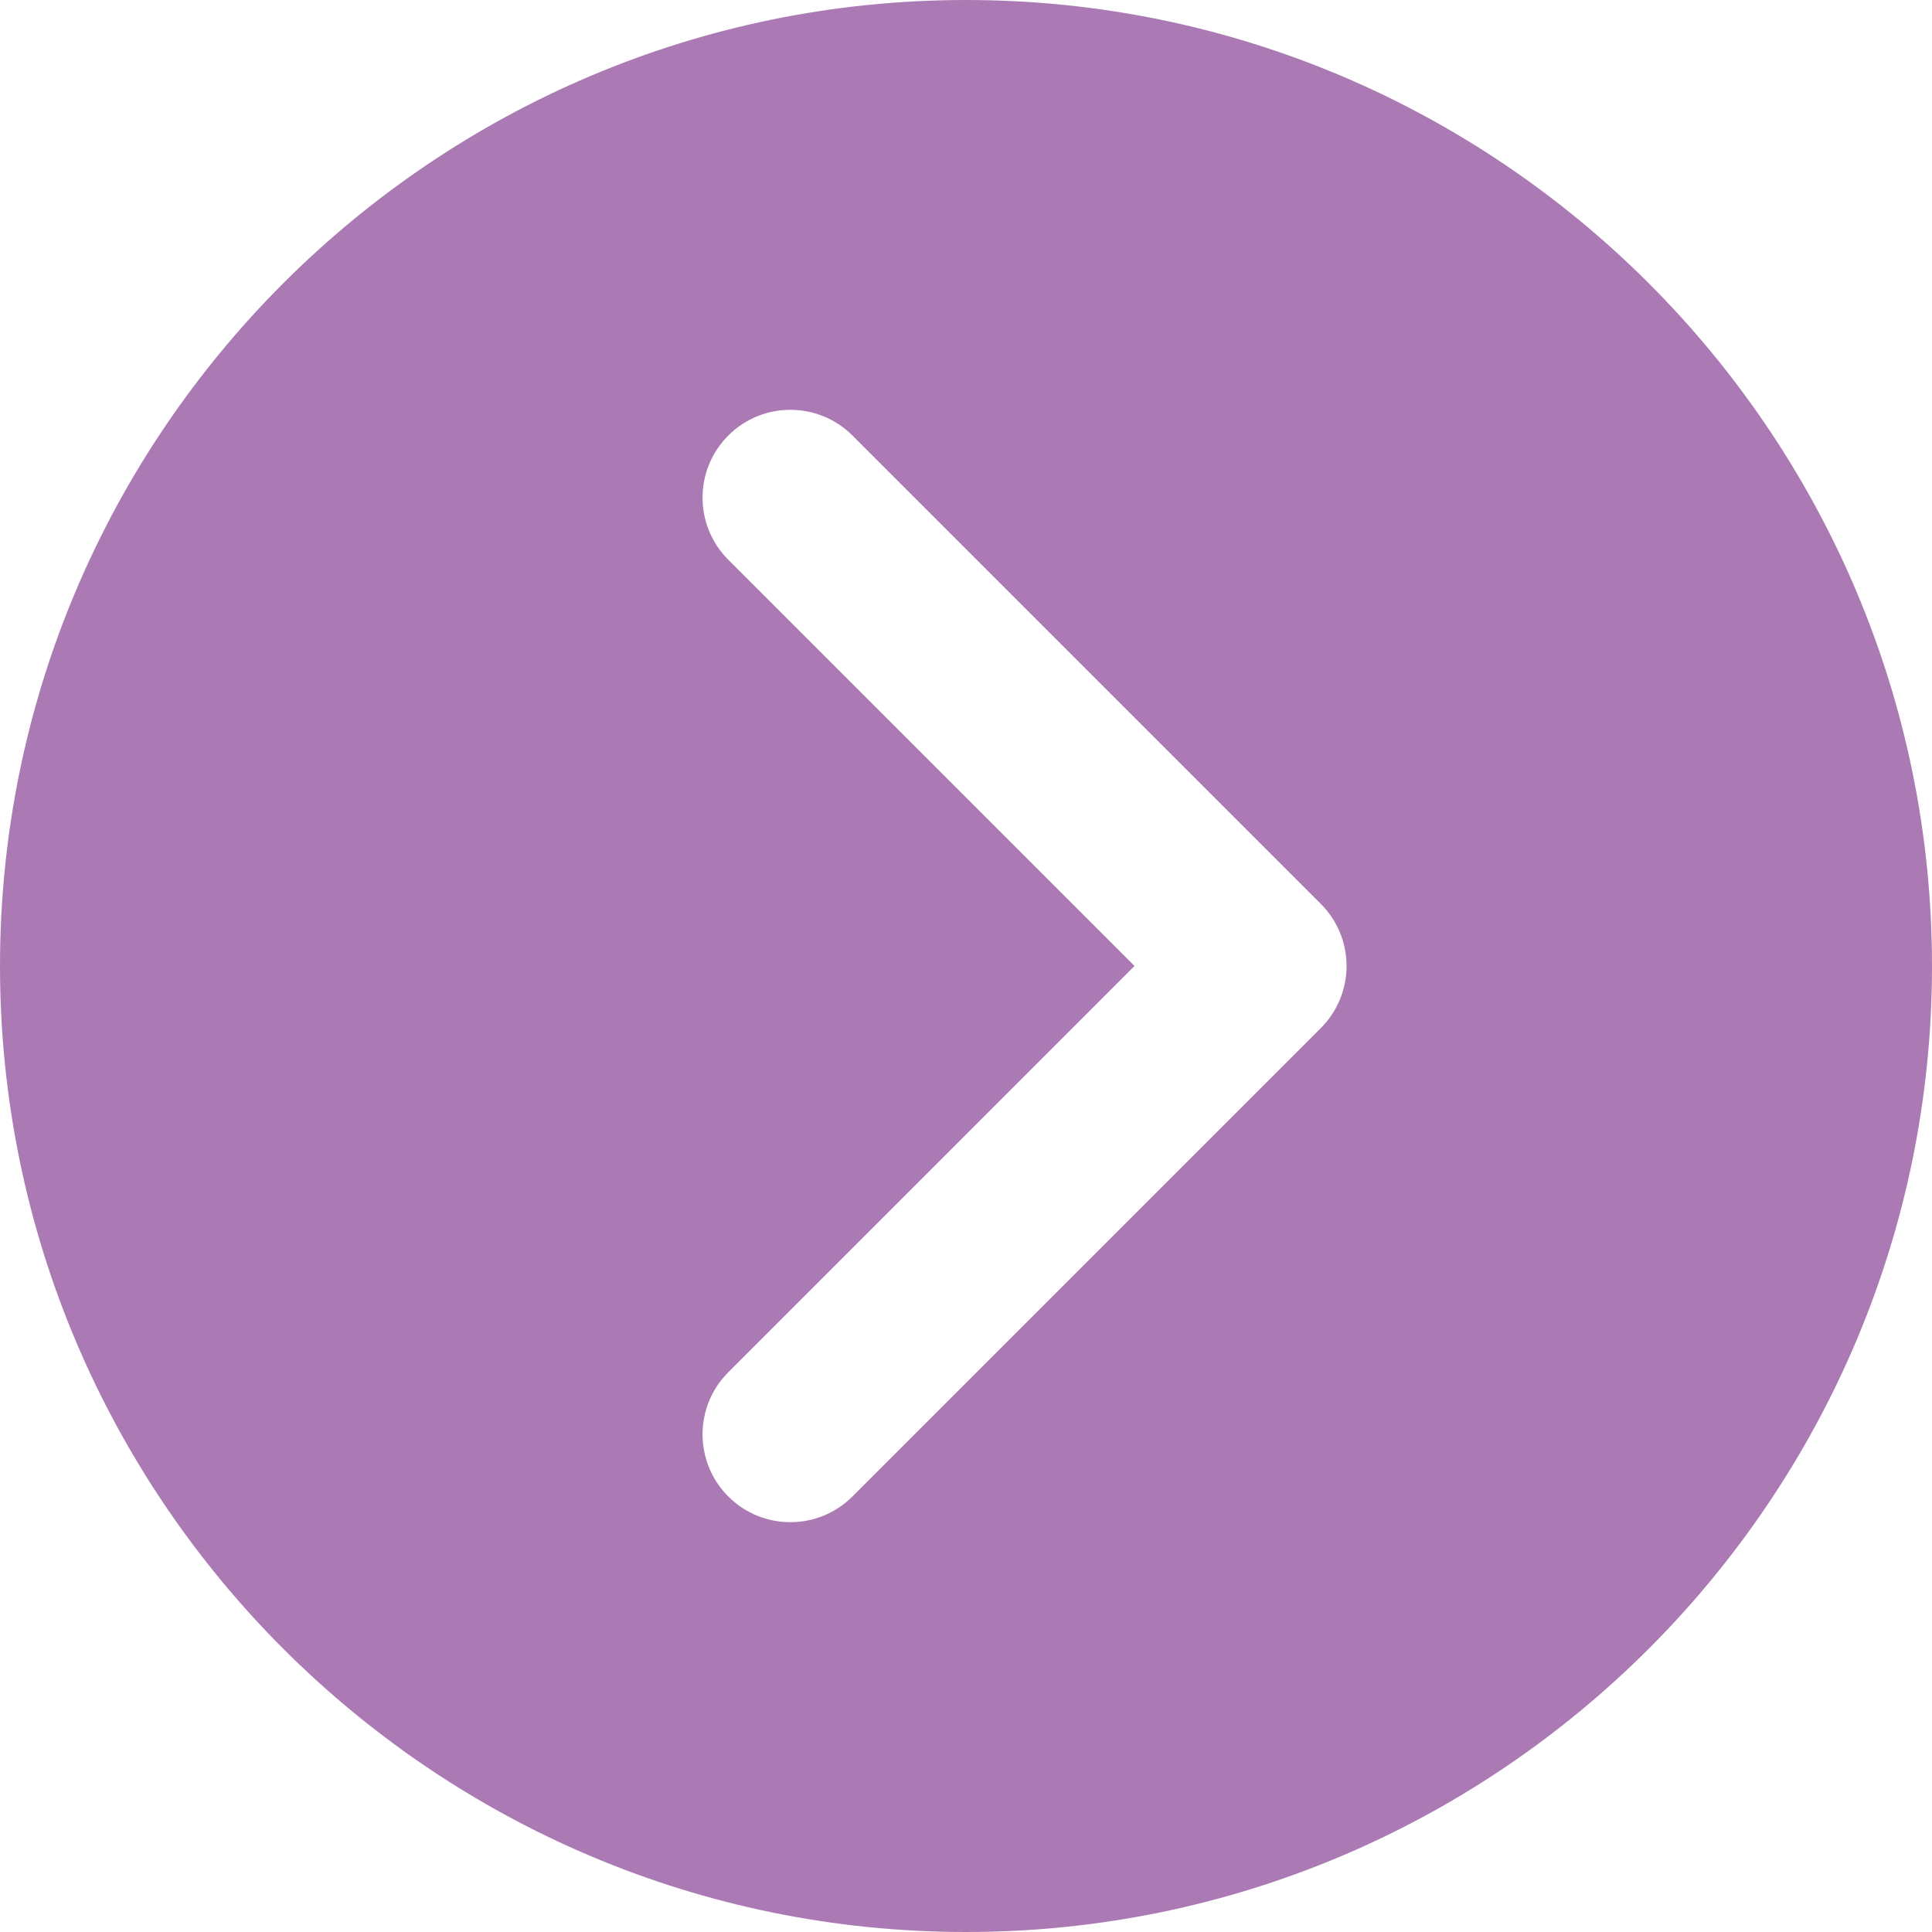
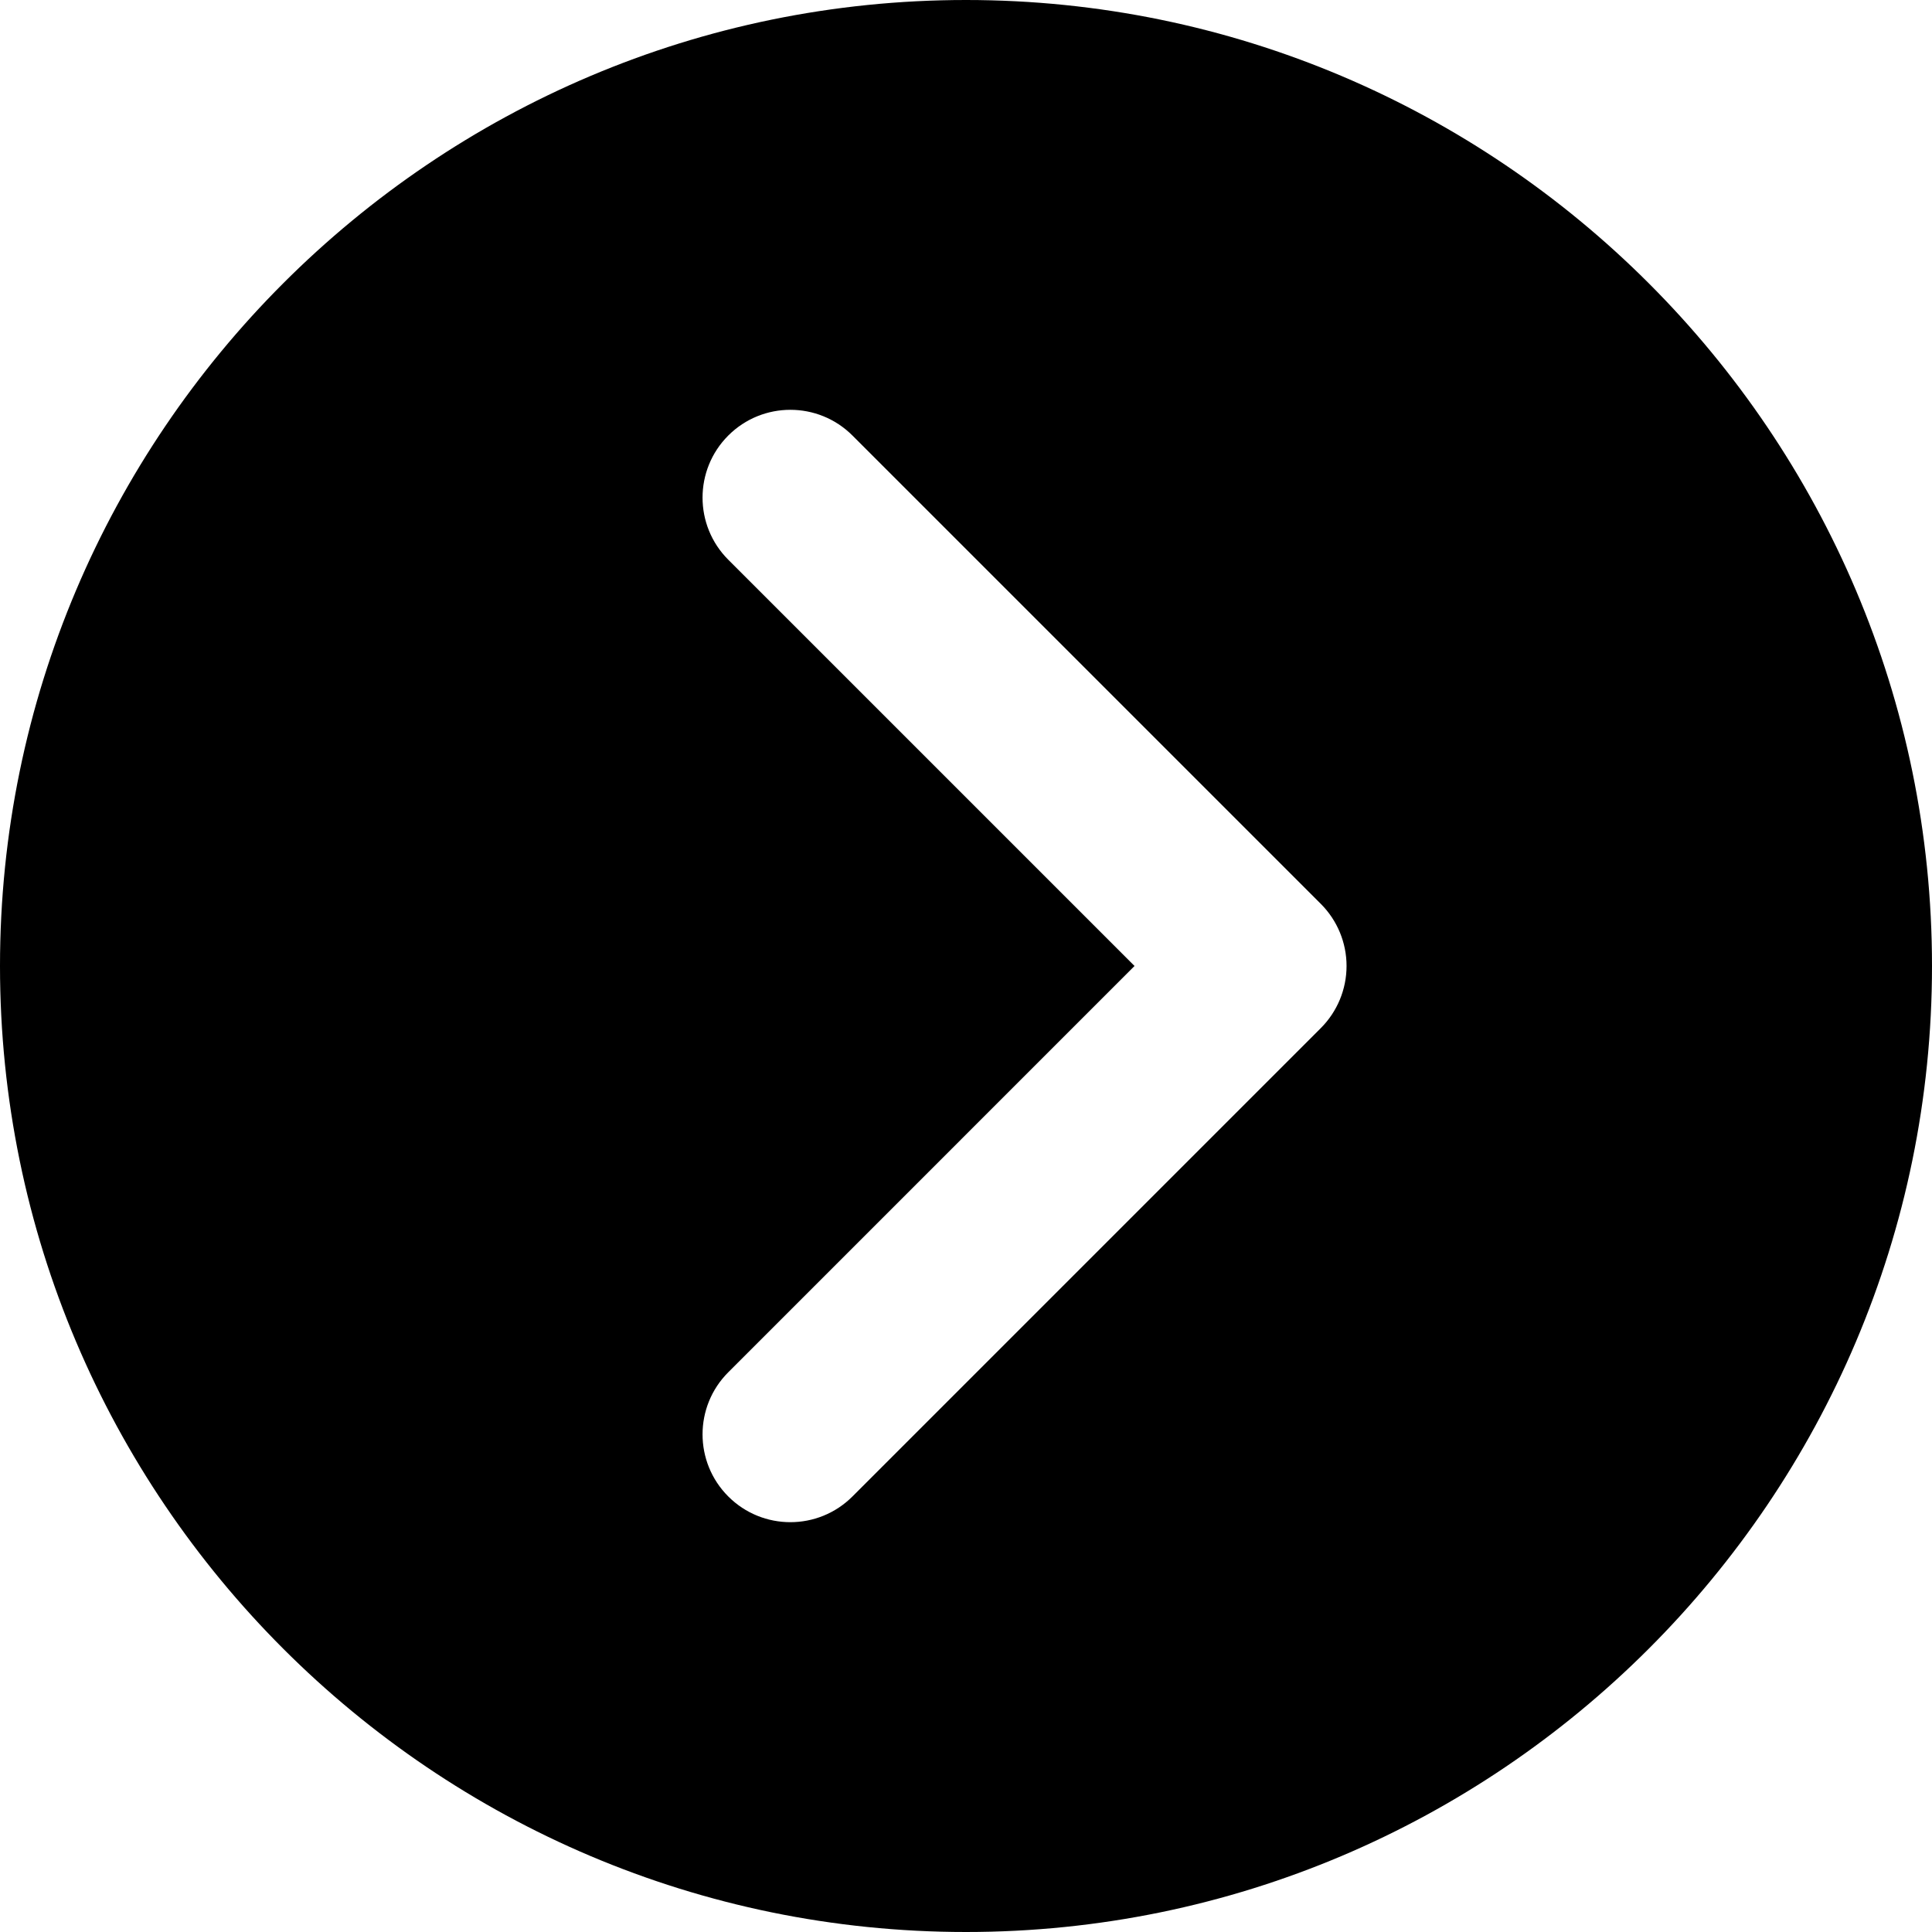
- <svg xmlns="http://www.w3.org/2000/svg" fill="#ab7ab4" height="800px" width="800px" version="1.1" id="Layer_1" viewBox="0 0 330 330" xml:space="preserve">
+ <svg xmlns="http://www.w3.org/2000/svg" fill="currentColor" height="80px" width="80px" version="1.1" id="Layer_1" viewBox="0 0 330 330" xml:space="preserve">
  <path id="XMLID_2_" d="M165,0C74.019,0,0,74.019,0,165s74.019,165,165,165s165-74.019,165-165S255.981,0,165,0z M225.606,175.605  l-80,80.002C142.678,258.535,138.839,260,135,260s-7.678-1.464-10.606-4.394c-5.858-5.857-5.858-15.355,0-21.213l69.393-69.396  l-69.393-69.392c-5.858-5.857-5.858-15.355,0-21.213c5.857-5.858,15.355-5.858,21.213,0l80,79.998  c2.814,2.813,4.394,6.628,4.394,10.606C230,168.976,228.42,172.792,225.606,175.605z" />
</svg>
